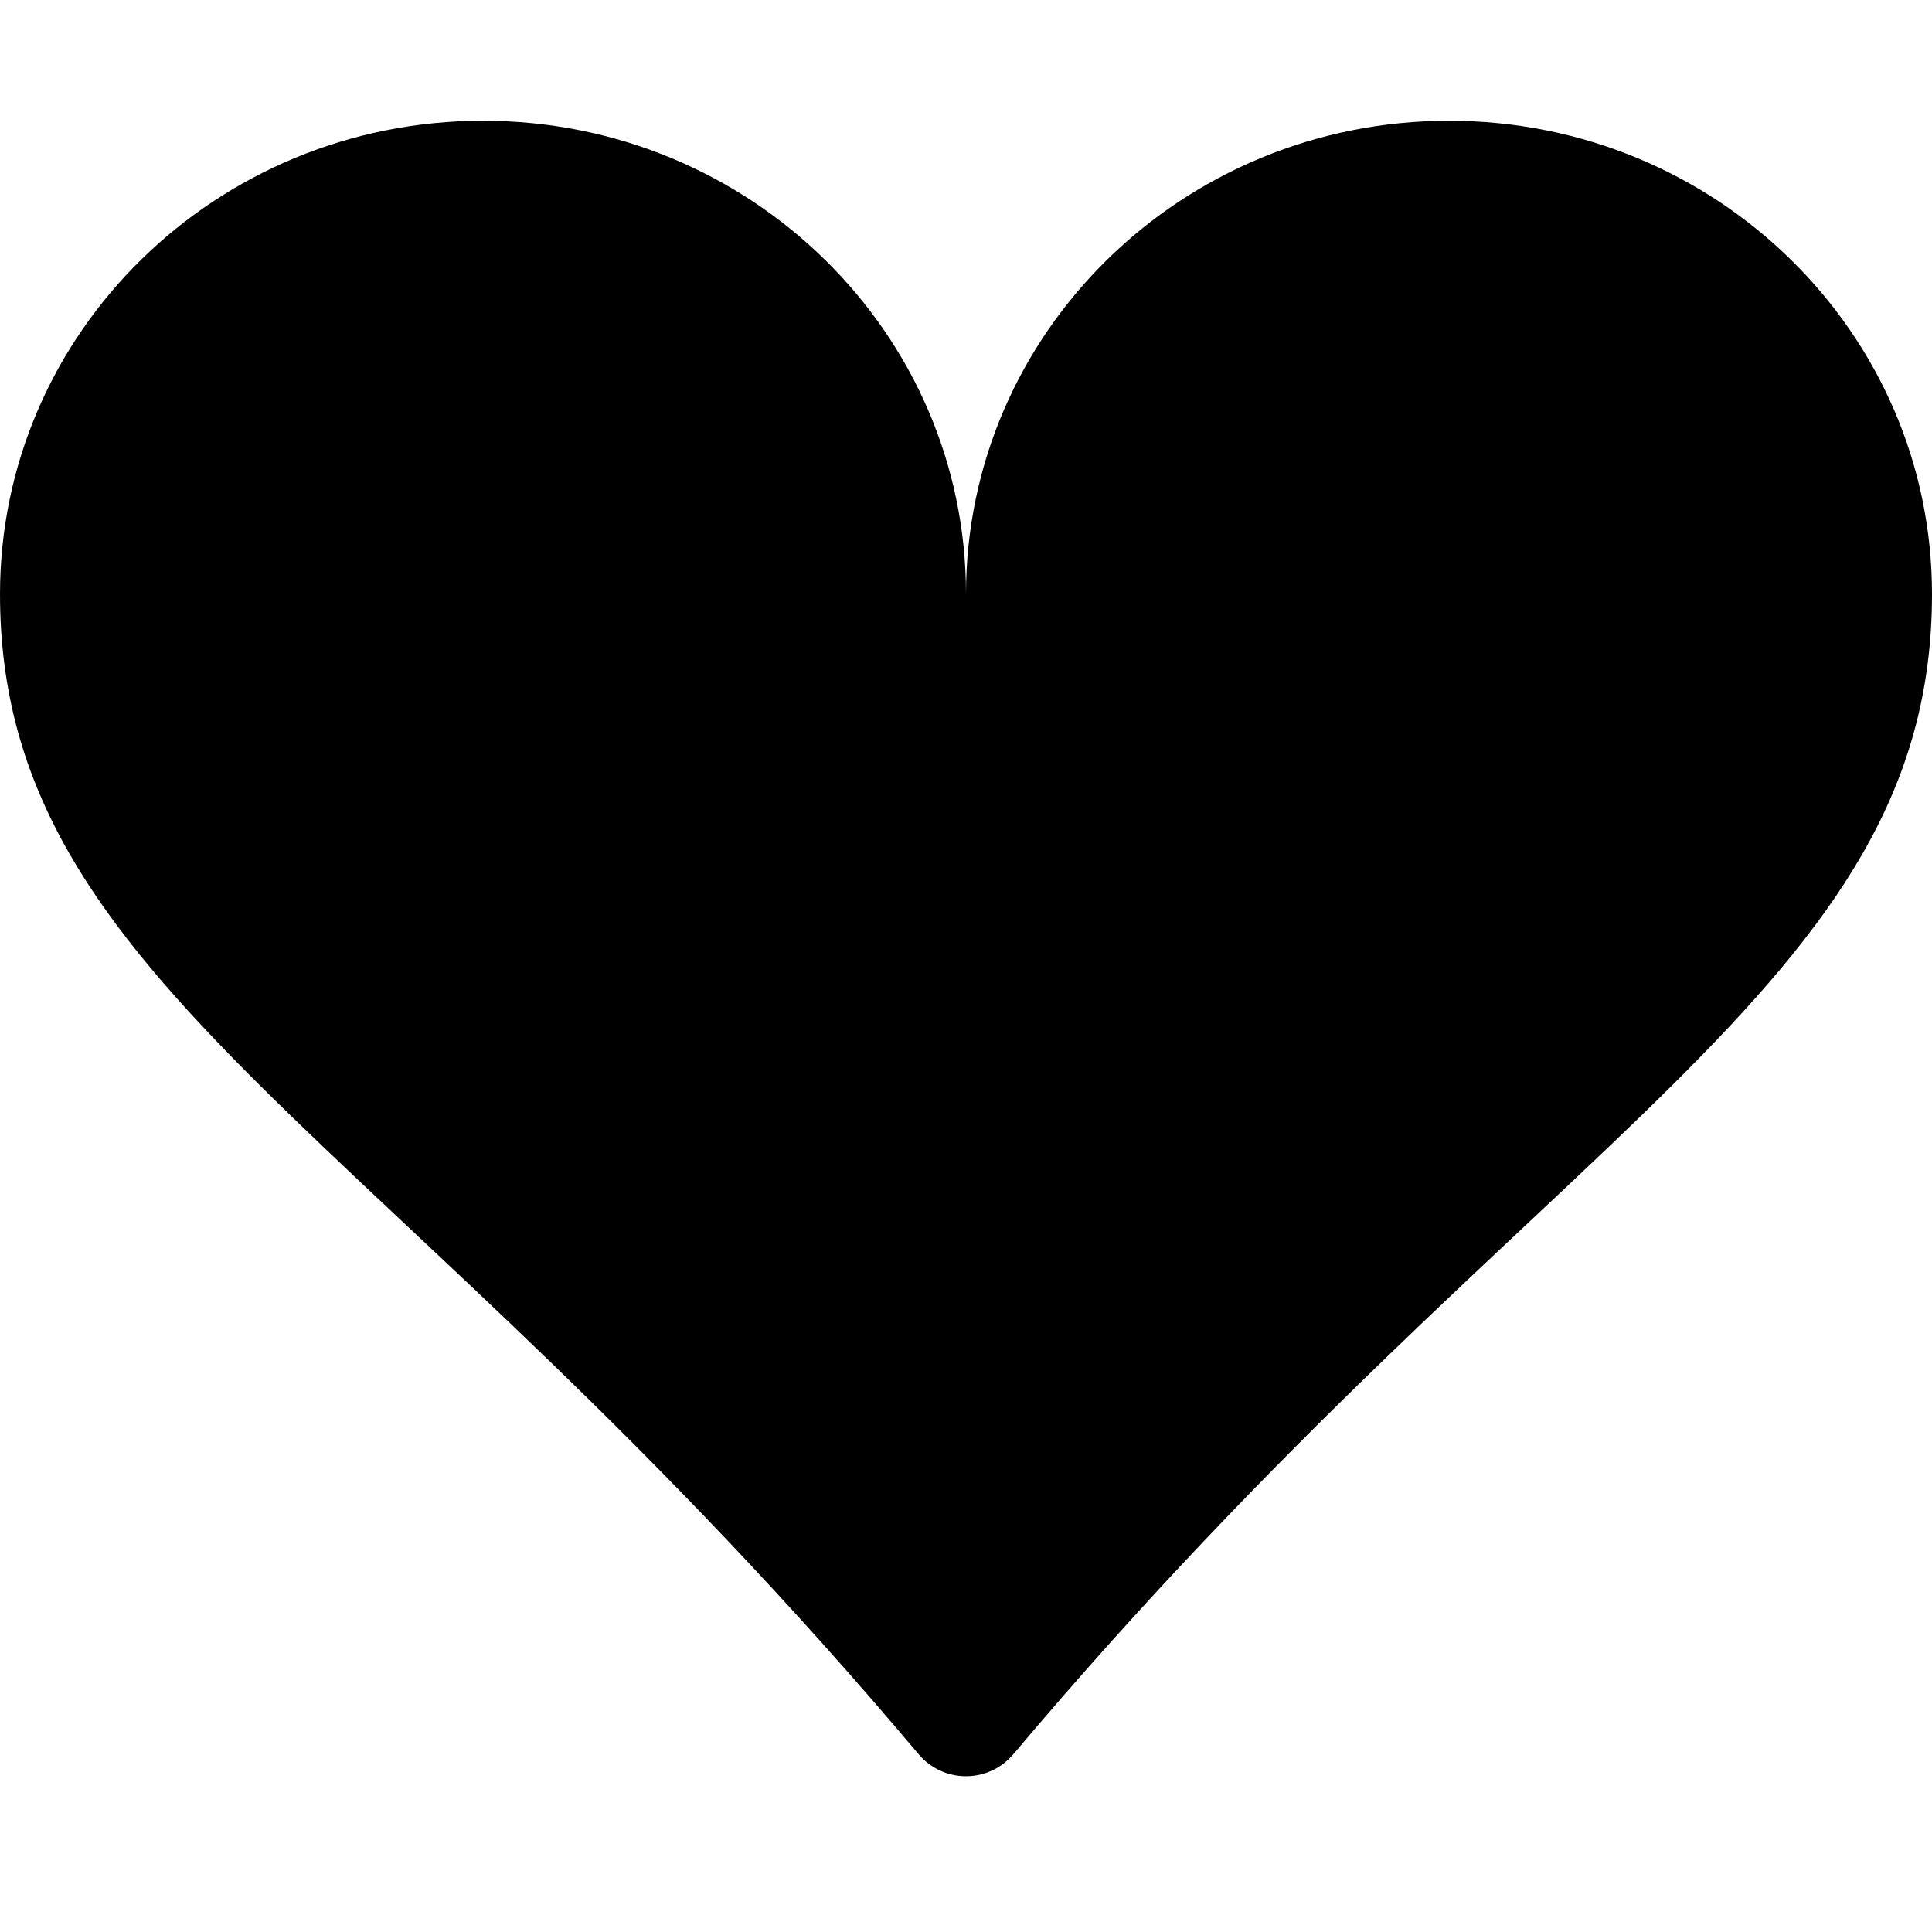
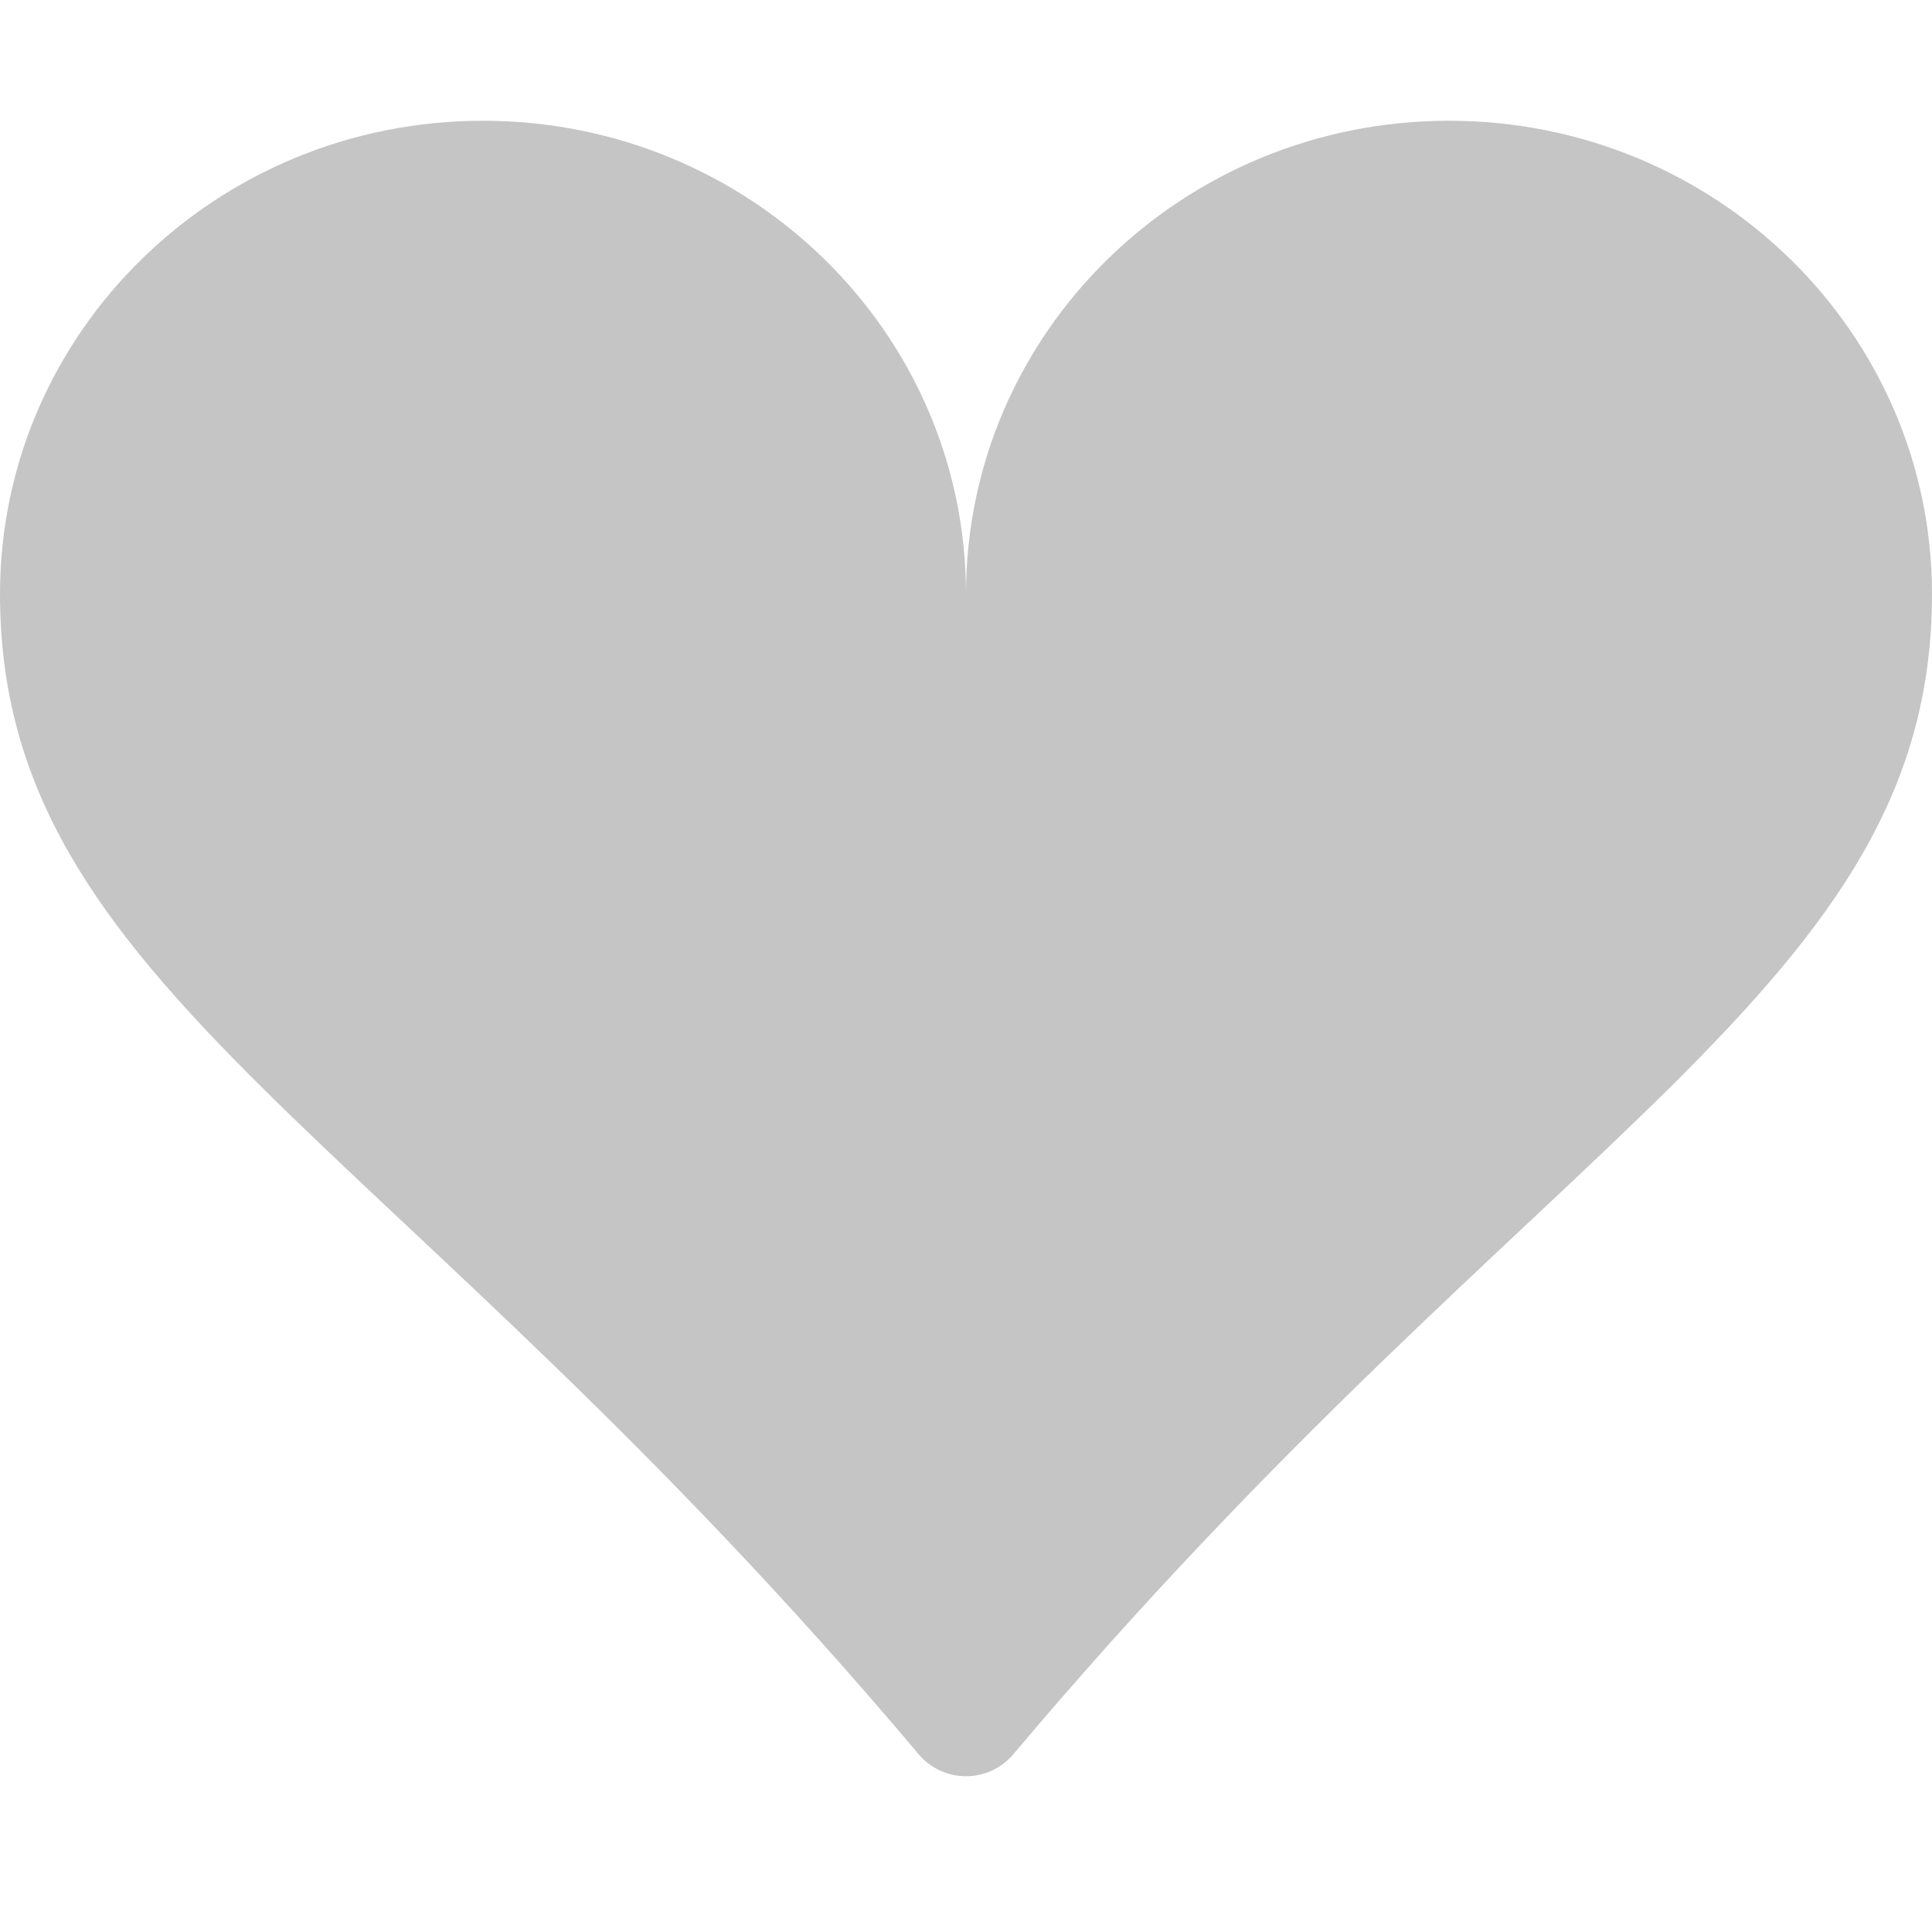
- <svg xmlns="http://www.w3.org/2000/svg" width="16" height="16" fill="currentColor" class="bi bi-suit-heart-fill" viewBox="0 0 16 16">
+ <svg xmlns="http://www.w3.org/2000/svg" width="16" height="16" fill="#c5c5c5" class="bi bi-suit-heart-fill" viewBox="0 0 16 16">
  <path d="M4 1c2.21 0 4 1.755 4 3.92C8 2.755 9.79 1 12 1s4 1.755 4 3.92c0 3.263-3.234 4.414-7.608 9.608a.513.513 0 0 1-.784 0C3.234 9.334 0 8.183 0 4.92 0 2.755 1.79 1 4 1" />
</svg>
